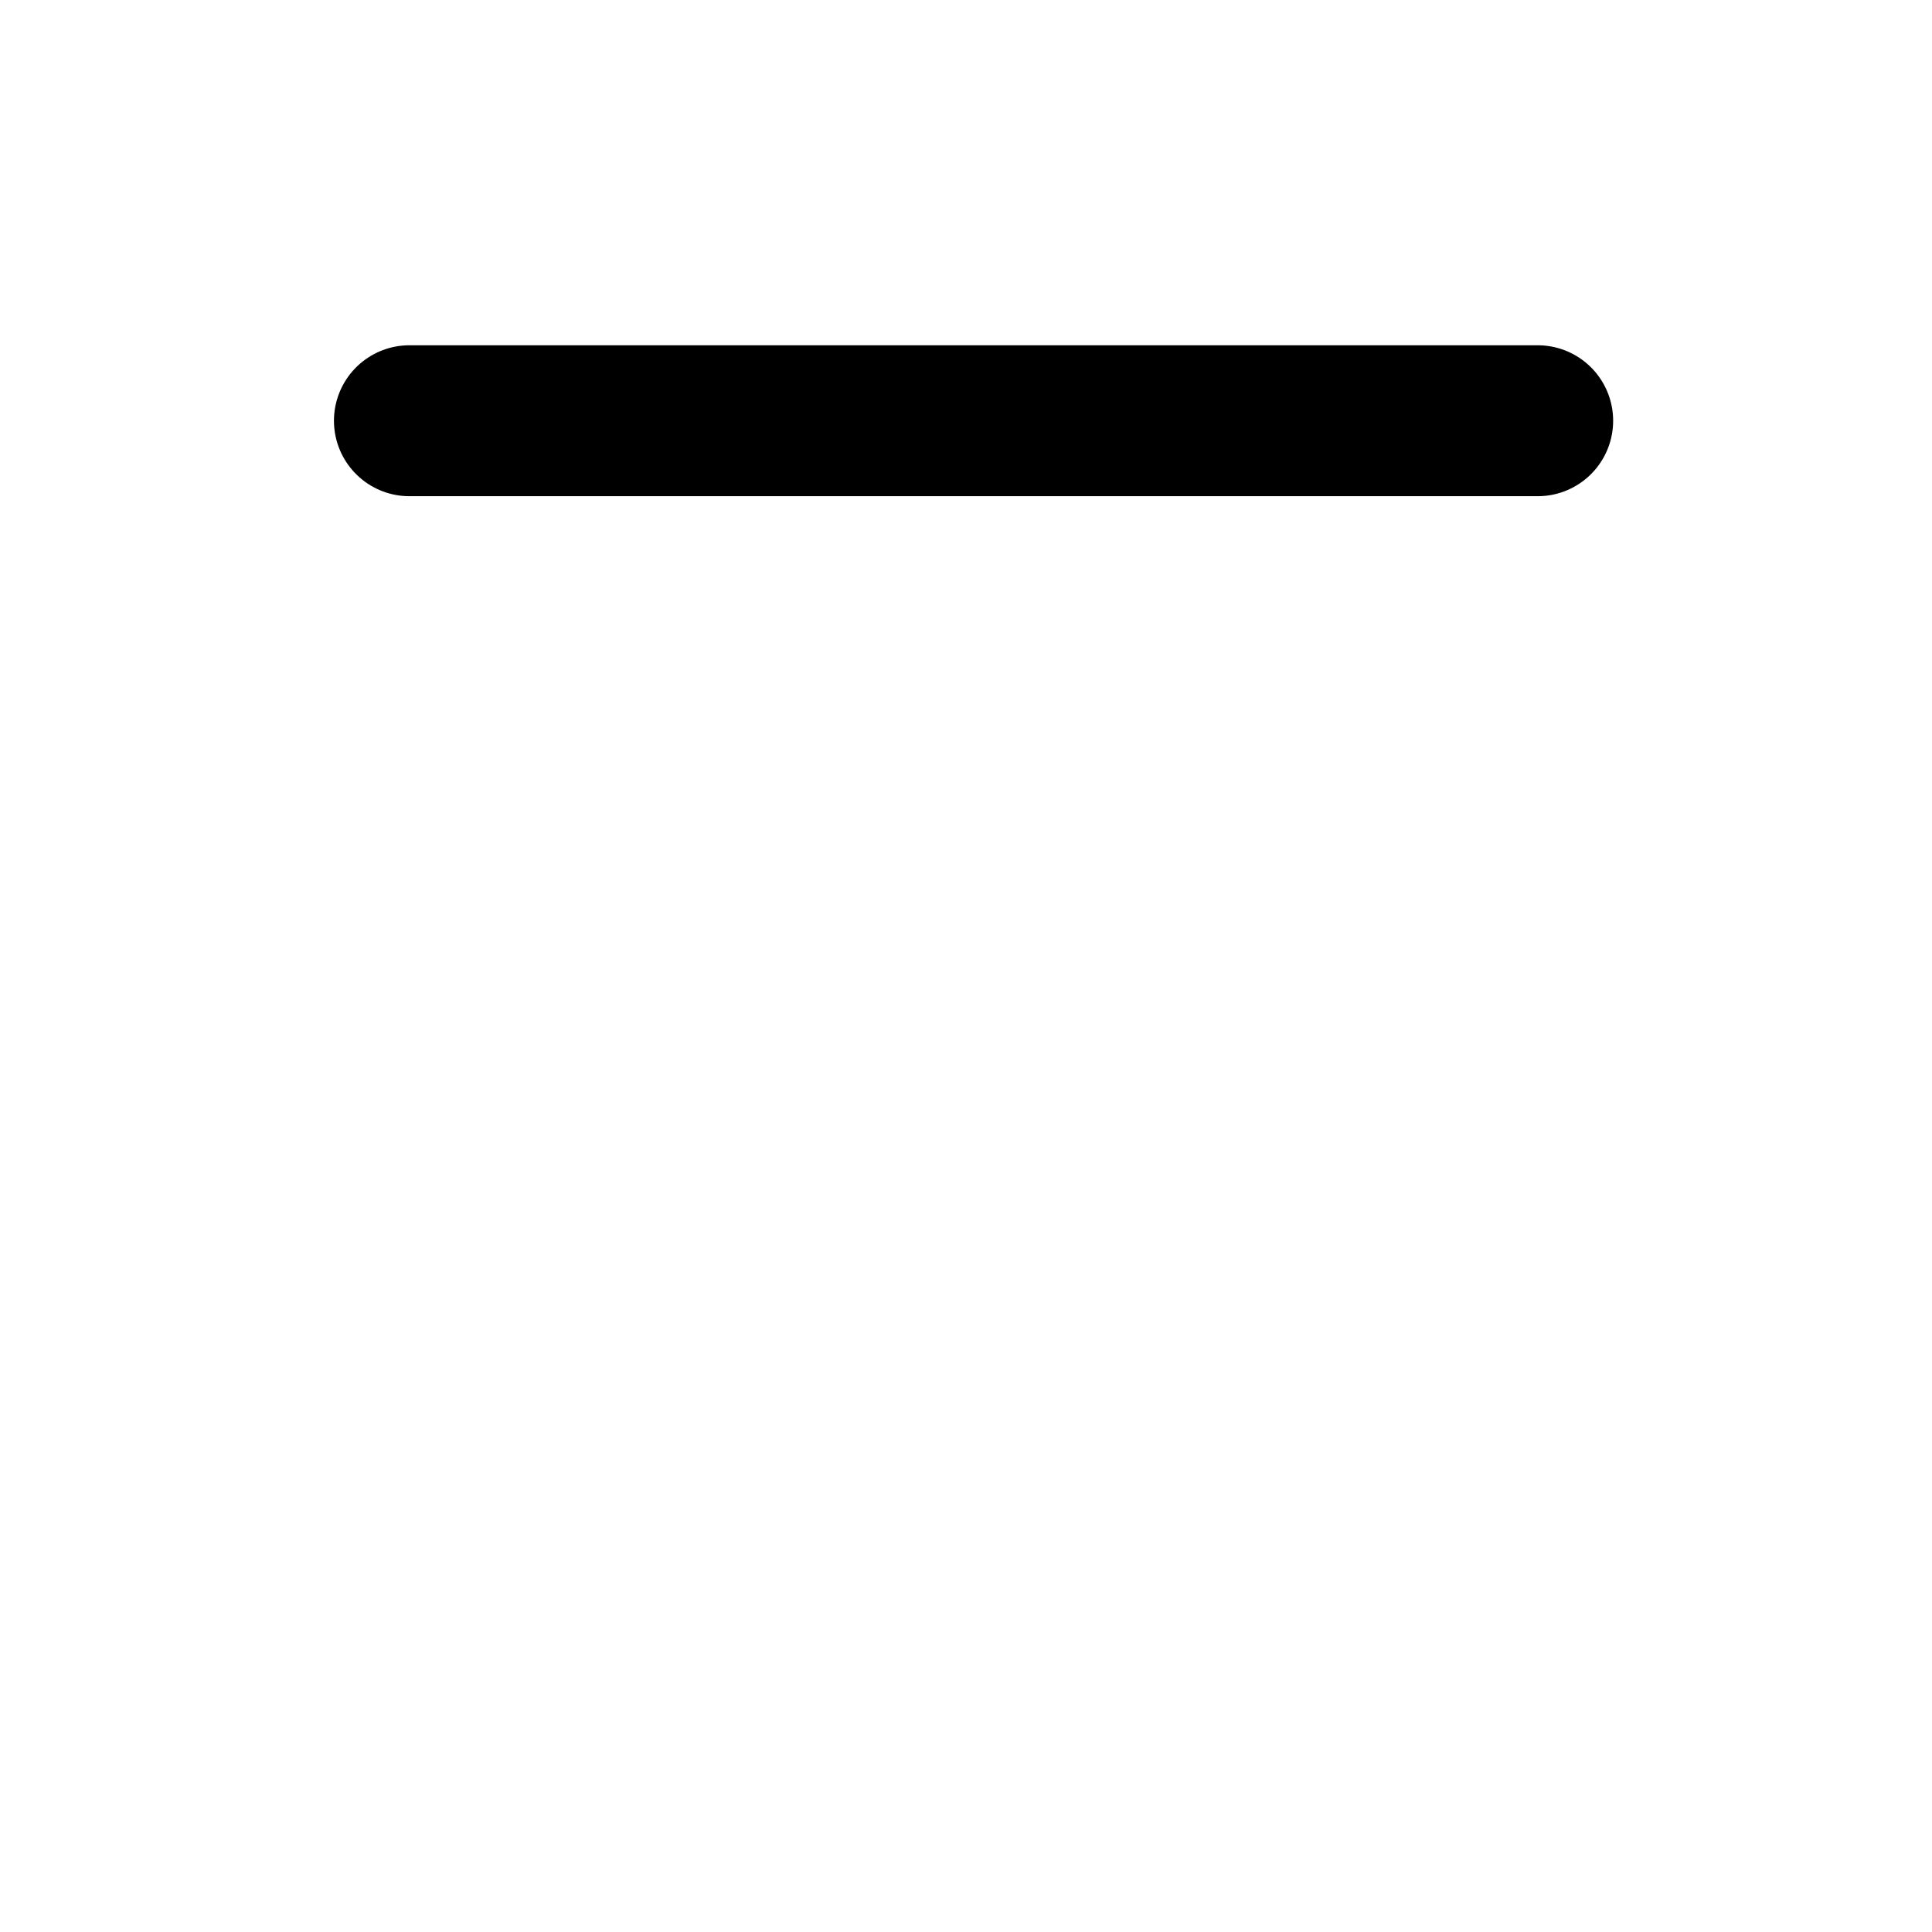
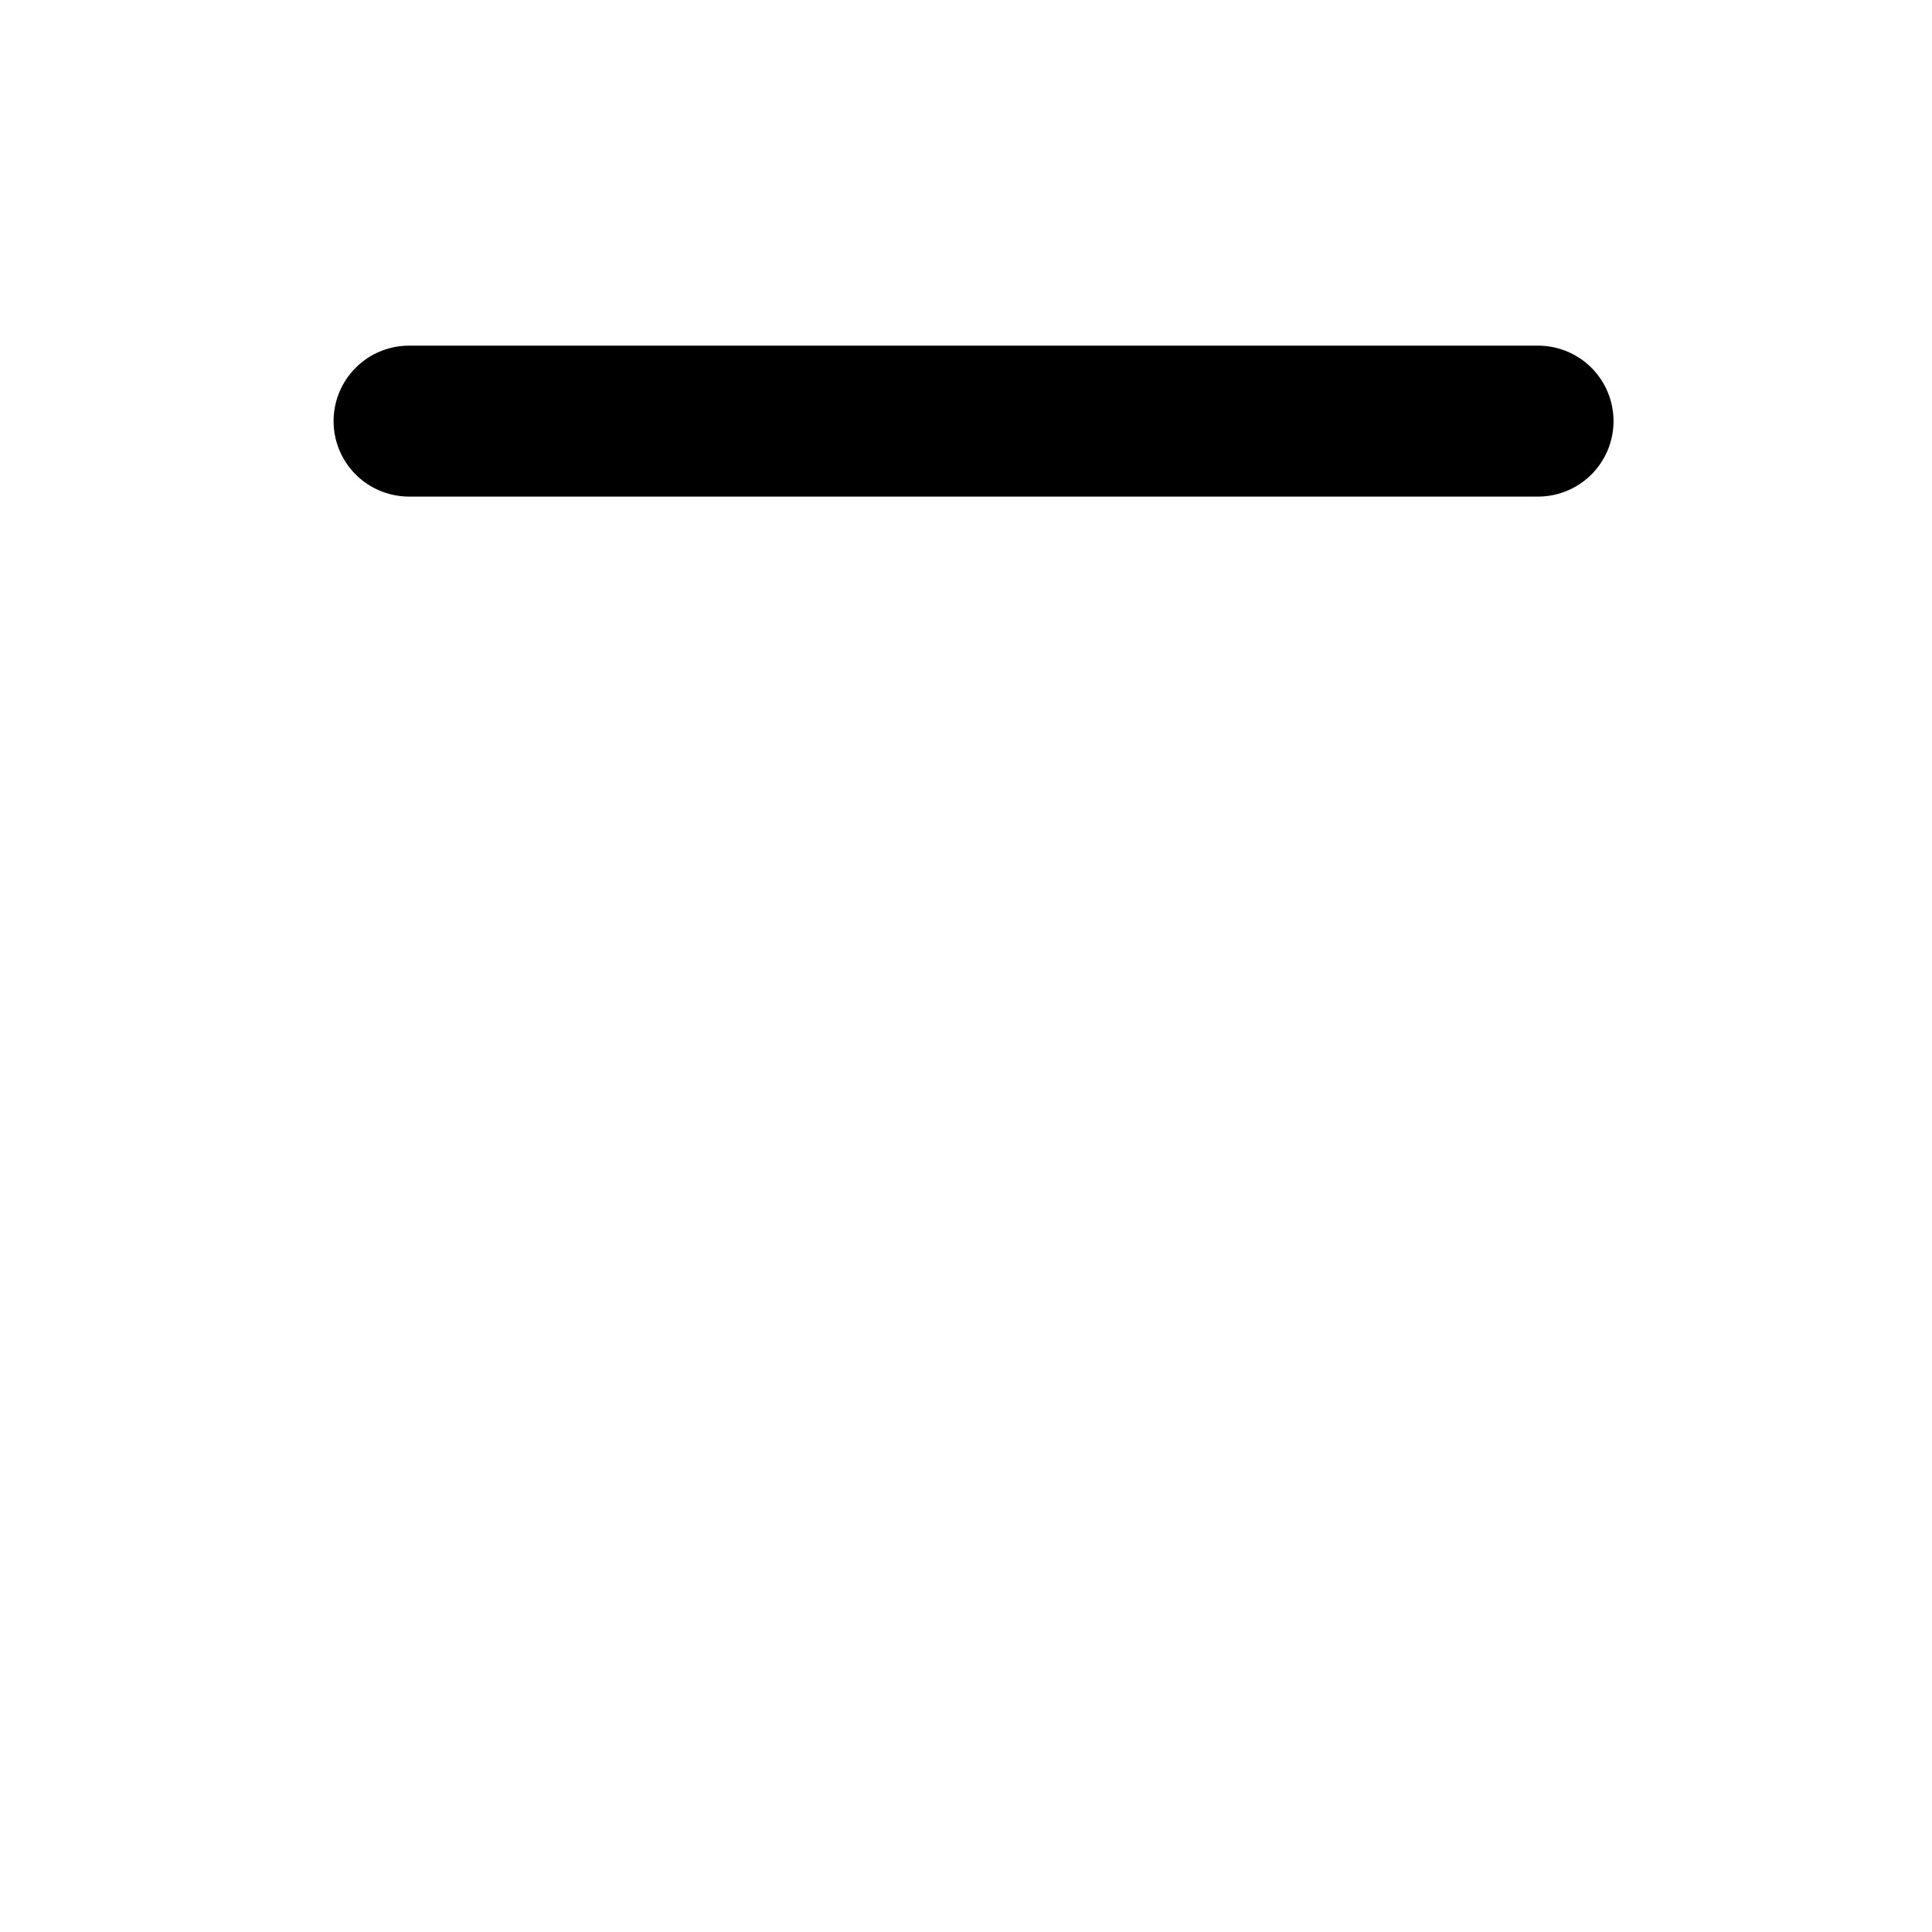
- <svg xmlns="http://www.w3.org/2000/svg" width="180.62mm" height="180.62mm" viewBox="0 0 512 512">
-   <defs>
-     <style>.a,.b{fill:none;}.a{stroke:#000;stroke-linecap:round;stroke-miterlimit:10;stroke-width:40px;}</style>
-   </defs>
-   <line class="a" x1="108.5" y1="111.5" x2="407.5" y2="111.5" />
-   <rect class="b" width="512" height="512" />
+ <svg xmlns="http://www.w3.org/2000/svg" version="1.1" id="レイヤー_1" x="0px" y="0px" width="128px" height="128px" viewBox="0 0 128 128" style="enable-background:new 0 0 128 128;" xml:space="preserve">
+   <style type="text/css">
+ 	.st0{fill:none;stroke:#000000;stroke-width:10;stroke-linecap:round;stroke-miterlimit:10;}
+ 	.st1{fill:none;}
+ </style>
+   <line class="st0" x1="27.1" y1="27.9" x2="101.9" y2="27.9" />
+   <rect class="st1" width="128" height="128" />
</svg>
